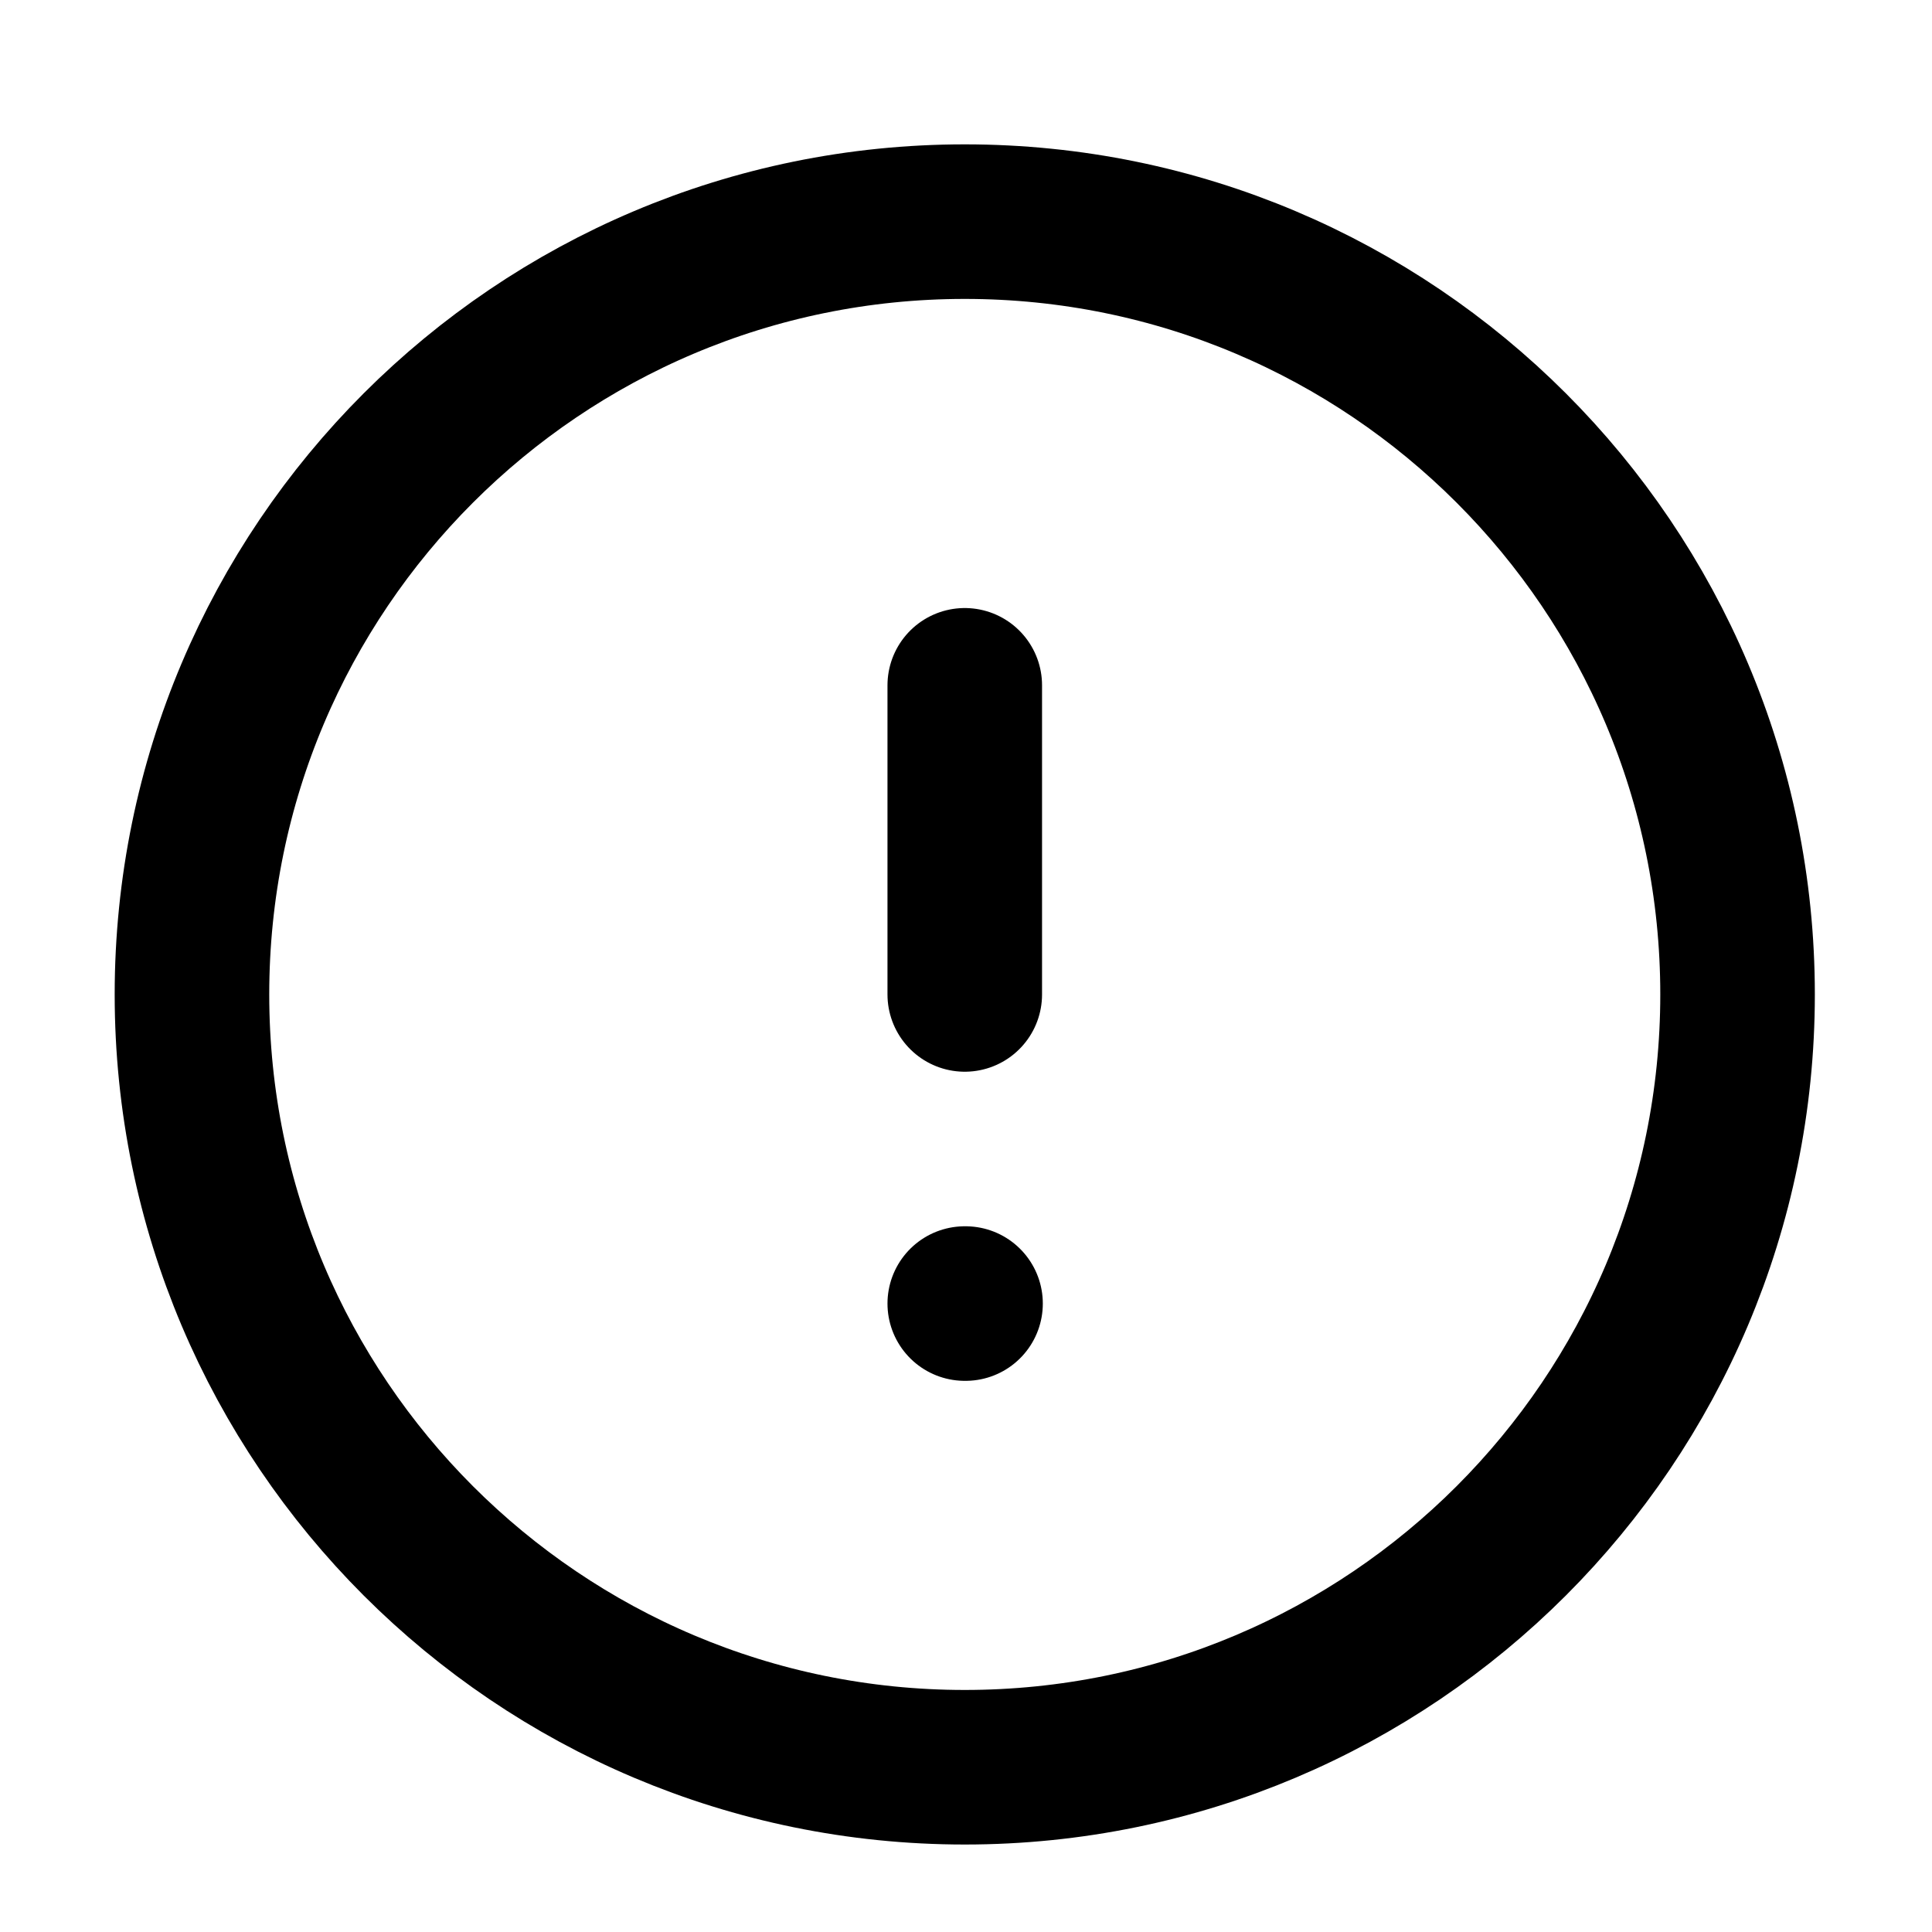
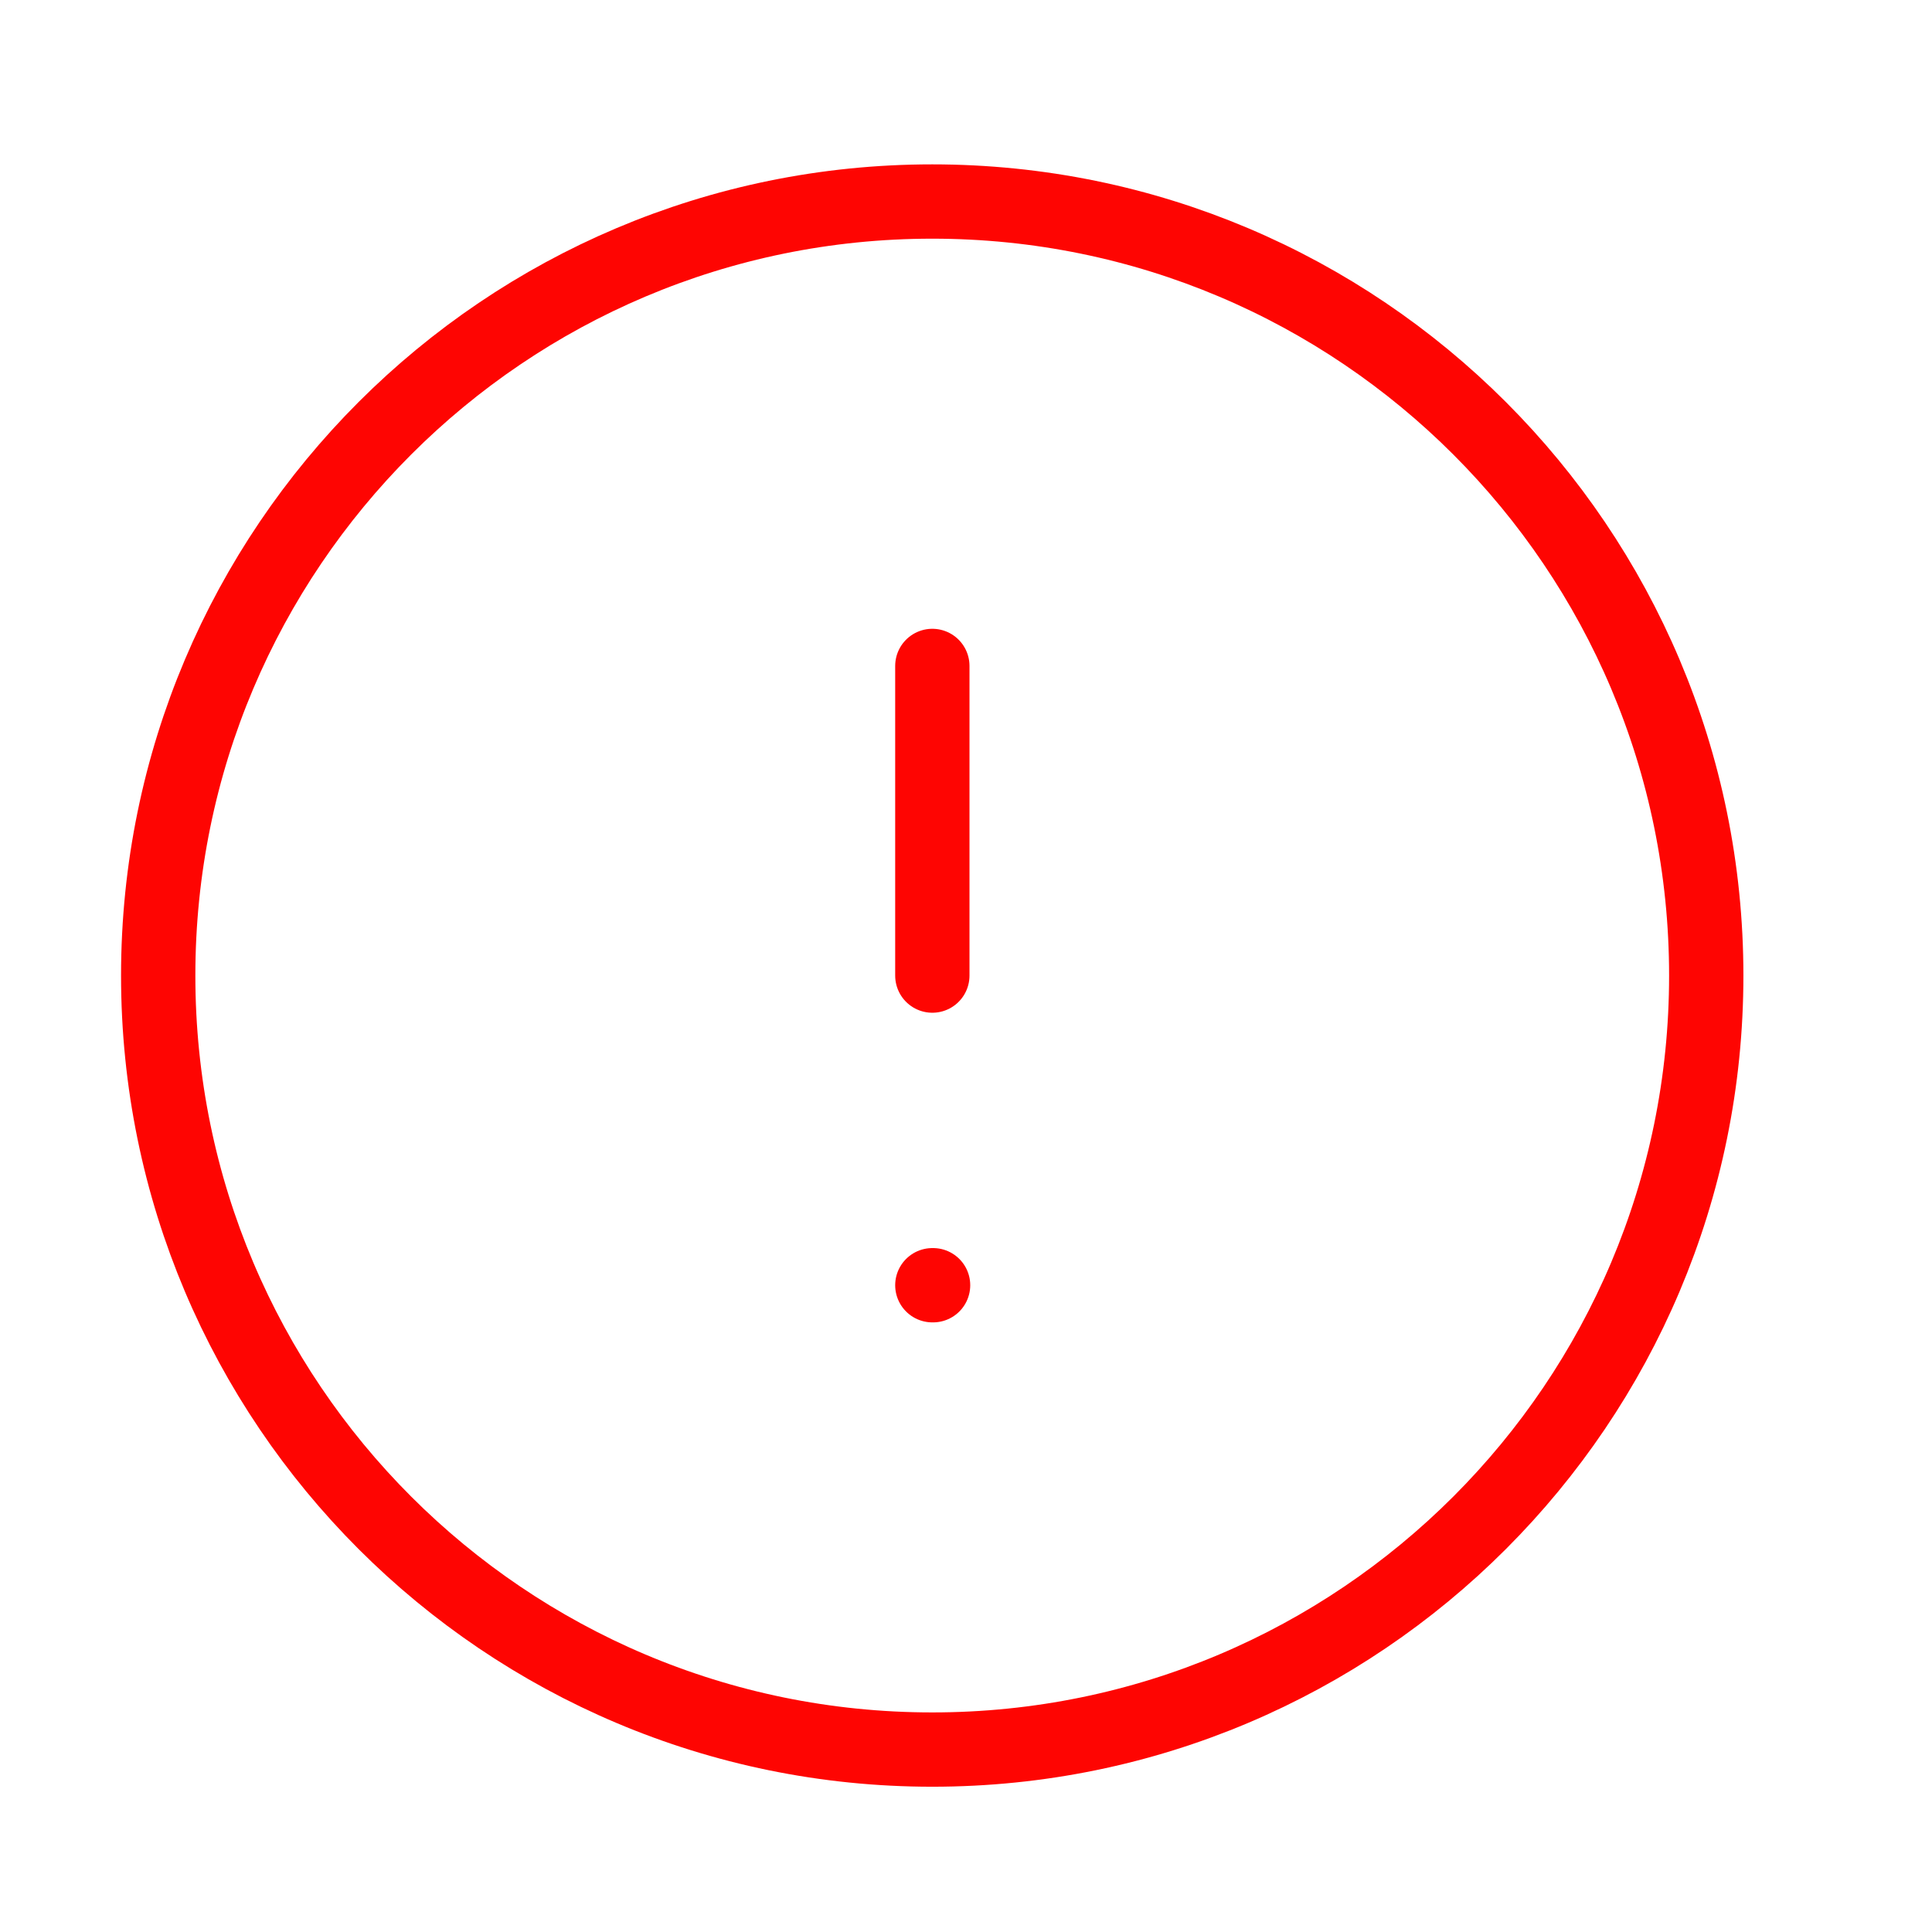
- <svg xmlns="http://www.w3.org/2000/svg" width="25" height="25" viewBox="0 0 25 25" fill="none">
-   <path d="M12.484 22.868C18.007 22.868 22.484 18.39 22.484 12.868C22.484 7.345 18.007 2.868 12.484 2.868C6.962 2.868 2.484 7.345 2.484 12.868C2.484 18.39 6.962 22.868 12.484 22.868Z" stroke="black" stroke-width="2" stroke-linecap="round" stroke-linejoin="round" />
-   <path d="M12.484 8.868V12.868" stroke="black" stroke-width="2" stroke-linecap="round" stroke-linejoin="round" />
-   <path d="M12.484 16.868H12.494" stroke="black" stroke-width="2" stroke-linecap="round" stroke-linejoin="round" />
+ <svg xmlns="http://www.w3.org/2000/svg" width="26" height="26" viewBox="0 0 26 26" fill="none">
+   <path d="M12.546 23.545C18.299 23.545 22.962 18.881 22.962 13.129C22.962 7.376 18.299 2.712 12.546 2.712C6.793 2.712 2.129 7.376 2.129 13.129C2.129 18.881 6.793 23.545 12.546 23.545Z" stroke="#FE0502" stroke-linecap="round" stroke-linejoin="round" />
+   <path d="M12.547 8.962V13.129" stroke="#FE0502" stroke-linecap="round" stroke-linejoin="round" />
+   <path d="M12.547 17.296H12.557" stroke="#FE0502" stroke-linecap="round" stroke-linejoin="round" />
</svg>
